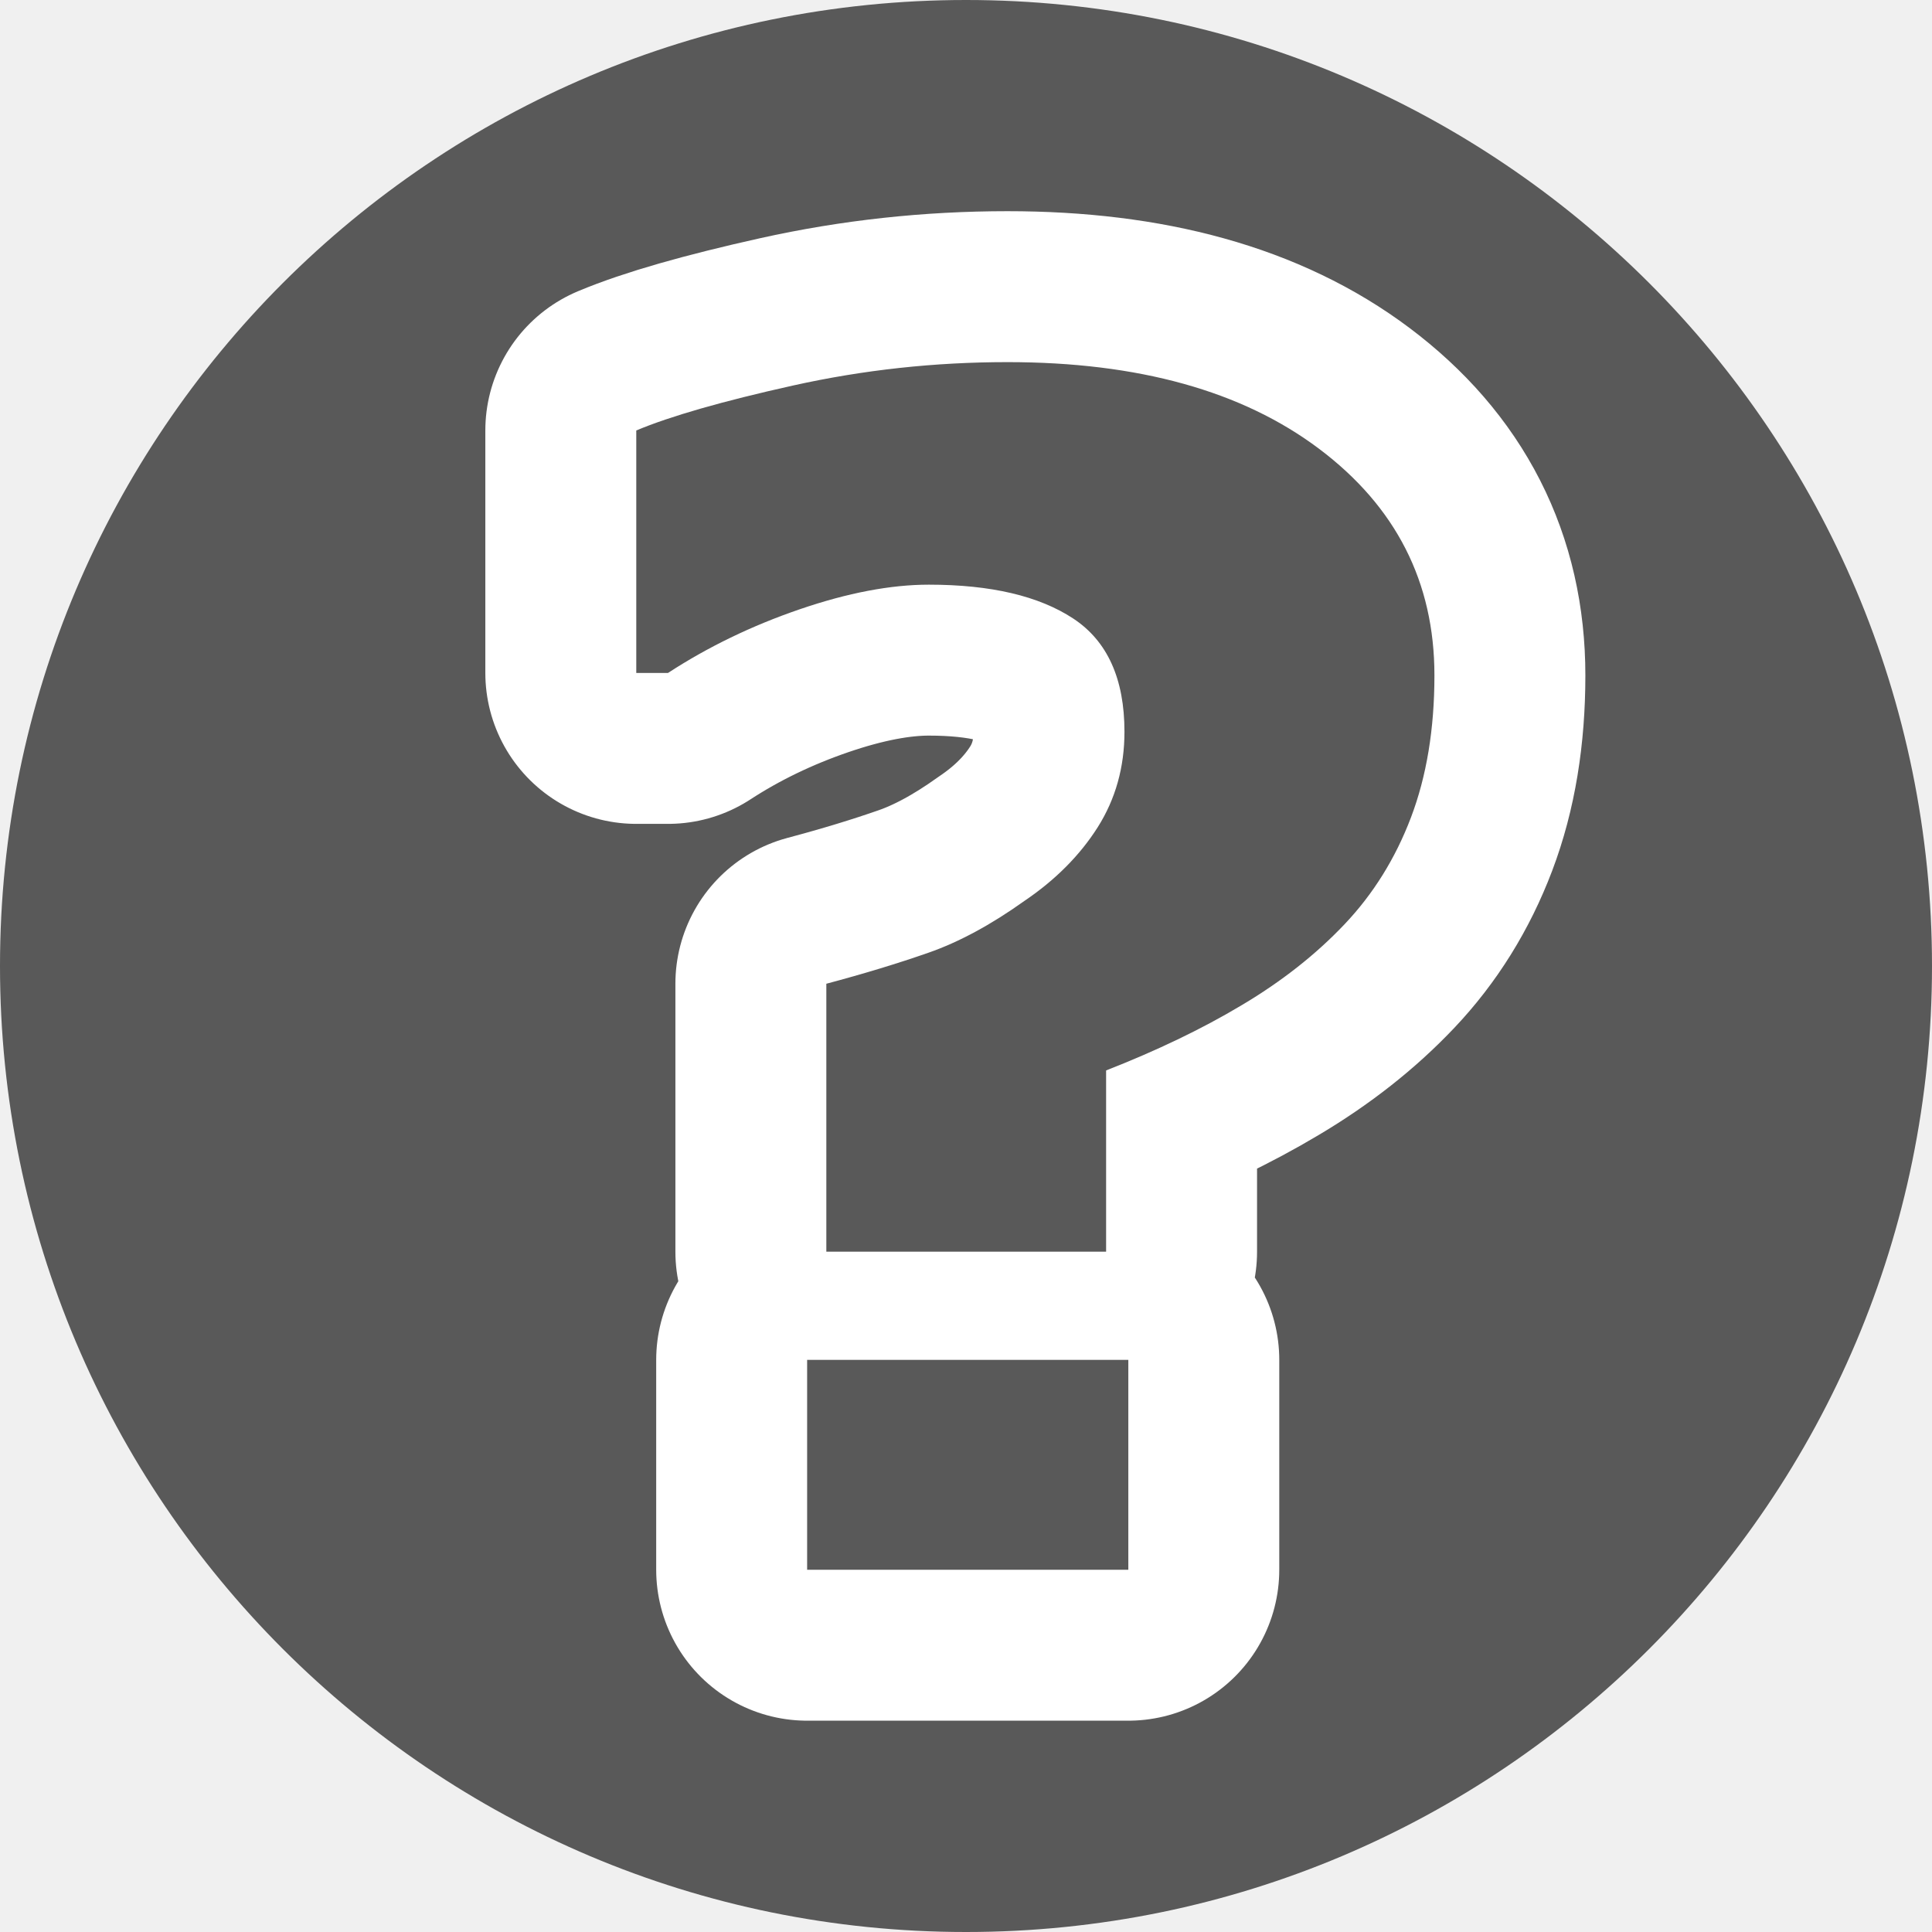
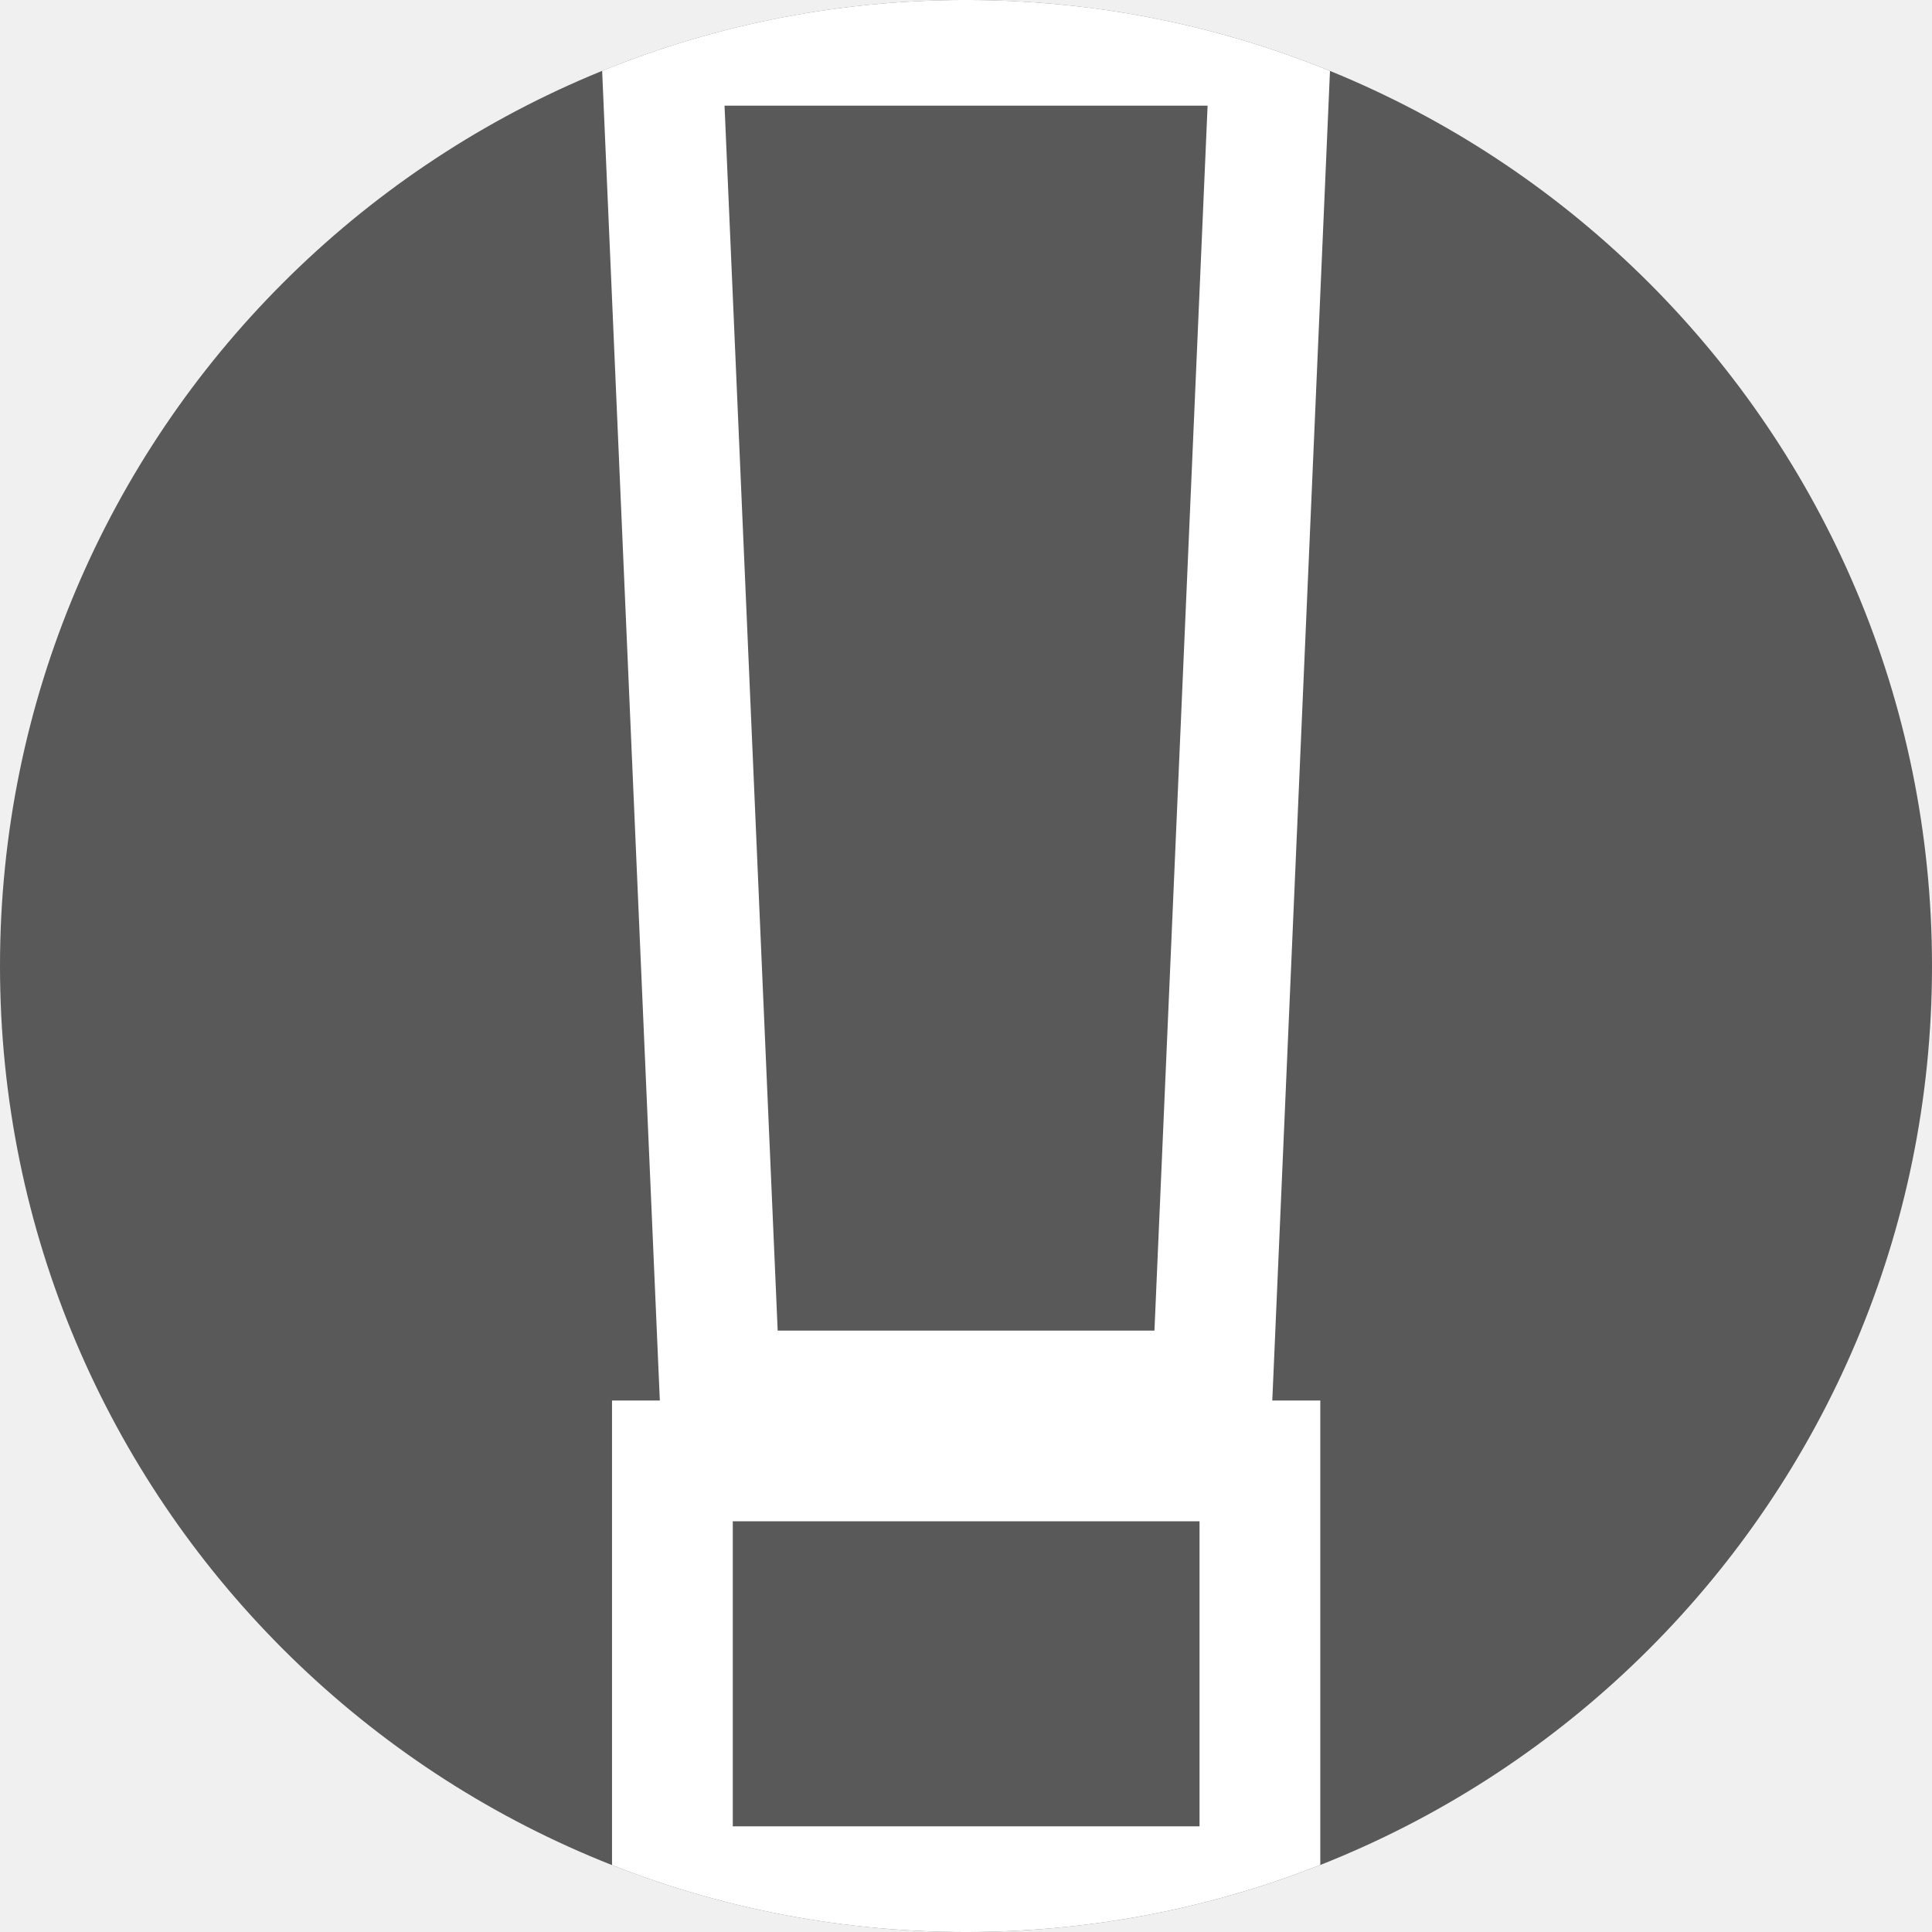
<svg xmlns="http://www.w3.org/2000/svg" width="16" height="16" id="svg2" version="1.1">
-   <defs id="defs4" />
+   <defs id="defs4">
+     <clipPath clipPathUnits="userSpaceOnUse" id="clipPath4286">
+       <rect style="color:#000000;fill:#595959;fill-opacity:1;fill-rule:nonzero;stroke:none;stroke-width:3;marker:none;visibility:visible;display:inline;overflow:visible;enable-background:accumulate" id="rect4288" width="10.071" height="10.071" x="-5.343" y="1039.829" rx="8" ry="8" />
+     </clipPath>
+   </defs>
  <g id="layer1" transform="translate(0,-1036.362)">
    <rect style="color:#000000;fill:#595959;fill-opacity:1;fill-rule:nonzero;stroke:none;stroke-width:3;marker:none;visibility:visible;display:inline;overflow:visible;enable-background:accumulate" id="rect2985" width="16" height="16" x="0" y="1036.362" rx="8" ry="8" />
-     <g style="font-size:13.483px;font-style:normal;font-variant:normal;font-weight:bold;font-stretch:normal;line-height:125%;letter-spacing:0px;word-spacing:0px;fill:#404040;fill-opacity:1;stroke:#ffffff;stroke-width:2.5;stroke-linejoin:round;stroke-miterlimit:4;stroke-opacity:1;stroke-dasharray:none;font-family:Verdana;-inkscape-font-specification:Verdana Bold" id="text2989-4" transform="translate(-4.12067,-3)">
-       <path d="m 16,1044.956 c -7e-6,0.443 -0.065,0.835 -0.194,1.175 -0.129,0.34 -0.313,0.635 -0.55,0.885 -0.237,0.25 -0.521,0.474 -0.853,0.671 -0.331,0.198 -0.706,0.377 -1.122,0.54 l 0,1.501 -2.317,0 0,-2.219 c 0.312,-0.083 0.594,-0.169 0.846,-0.257 0.252,-0.088 0.517,-0.231 0.793,-0.428 0.259,-0.175 0.462,-0.38 0.609,-0.612 0.147,-0.233 0.221,-0.496 0.221,-0.79 -5e-6,-0.439 -0.142,-0.752 -0.425,-0.938 -0.283,-0.186 -0.681,-0.28 -1.195,-0.28 -0.316,0 -0.673,0.068 -1.07,0.204 -0.397,0.136 -0.76,0.312 -1.09,0.527 l -0.263,0 0,-2.008 c 0.281,-0.118 0.713,-0.242 1.297,-0.372 0.584,-0.13 1.176,-0.194 1.777,-0.194 1.084,0 1.944,0.239 2.581,0.718 0.636,0.478 0.955,1.104 0.955,1.876 z m -2.535,7.406 -2.66,0 0,-1.738 2.66,0 z" id="path3783-0" style="stroke:#ffffff;stroke-width:2.5;stroke-linejoin:round;stroke-miterlimit:4;stroke-opacity:1;stroke-dasharray:none" />
+     <g style="font-size:12.336px;font-style:normal;font-variant:normal;font-weight:bold;font-stretch:normal;text-indent:0;text-align:start;text-decoration:none;line-height:125%;letter-spacing:0px;word-spacing:0px;text-transform:none;direction:ltr;block-progression:tb;writing-mode:lr-tb;text-anchor:start;baseline-shift:baseline;color:#000000;fill:#595959;fill-opacity:1;fill-rule:nonzero;stroke:#ffffff;stroke-width:1.259;stroke-miterlimit:4;stroke-opacity:1;stroke-dasharray:none;marker:none;visibility:visible;display:inline;overflow:visible;enable-background:accumulate;font-family:Verdana;-inkscape-font-specification:Verdana Bold;stroke-linejoin:miter" id="text3791-1" transform="matrix(1.588742,0,0,1.588742,8.48828,-615.6581)" clip-path="url(#clipPath4286)">
+       <path d="m 0.952,1040.38 -0.277,6.385 -1.964,0 -0.277,-6.385 z m -0.042,8.969 -2.433,0 0,-1.59 2.433,0 z" style="stroke:#ffffff;stroke-width:1.259;stroke-miterlimit:4;stroke-opacity:1;stroke-dasharray:none;marker:none;stroke-linejoin:miter" id="path3842-6">
+         </path>
    </g>
-     <g style="font-size:13.483px;font-style:normal;font-variant:normal;font-weight:bold;font-stretch:normal;line-height:125%;letter-spacing:0px;word-spacing:0px;fill:#595959;fill-opacity:1;stroke:none;font-family:Verdana;-inkscape-font-specification:Verdana Bold" id="text2989" transform="translate(-4.12067,-3)">
-       <path d="m 16,1044.956 c -7e-6,0.443 -0.065,0.835 -0.194,1.175 -0.129,0.34 -0.313,0.635 -0.55,0.885 -0.237,0.25 -0.521,0.474 -0.853,0.671 -0.331,0.198 -0.706,0.377 -1.122,0.54 l 0,1.501 -2.317,0 0,-2.219 c 0.312,-0.083 0.594,-0.169 0.846,-0.257 0.252,-0.088 0.517,-0.231 0.793,-0.428 0.259,-0.175 0.462,-0.38 0.609,-0.612 0.147,-0.233 0.221,-0.496 0.221,-0.79 -5e-6,-0.439 -0.142,-0.752 -0.425,-0.938 -0.283,-0.186 -0.681,-0.28 -1.195,-0.28 -0.316,0 -0.673,0.068 -1.07,0.204 -0.397,0.136 -0.76,0.312 -1.09,0.527 l -0.263,0 0,-2.008 c 0.281,-0.118 0.713,-0.242 1.297,-0.372 0.584,-0.13 1.176,-0.194 1.777,-0.194 1.084,0 1.944,0.239 2.581,0.718 0.636,0.478 0.955,1.104 0.955,1.876 z m -2.535,7.406 -2.66,0 0,-1.738 2.66,0 z" id="path3783" style="fill:#595959;fill-opacity:1" />
+     <g style="font-size:12.336px;font-style:normal;font-variant:normal;font-weight:bold;font-stretch:normal;text-indent:0;text-align:start;text-decoration:none;line-height:125%;letter-spacing:0px;word-spacing:0px;text-transform:none;direction:ltr;block-progression:tb;writing-mode:lr-tb;text-anchor:start;baseline-shift:baseline;color:#000000;fill:#595959;fill-opacity:1;fill-rule:nonzero;stroke:none;marker:none;visibility:visible;display:inline;overflow:visible;enable-background:accumulate;font-family:Verdana;-inkscape-font-specification:Verdana Bold" id="text3791" transform="matrix(1.588742,0,0,1.588742,8.48828,-615.6581)">
+       <path d="m 0.952,1040.38 -0.277,6.385 -1.964,0 -0.277,-6.385 z m -0.042,8.969 -2.433,0 0,-1.59 2.433,0 z" style="marker:none" id="path3842">
+         </path>
    </g>
  </g>
</svg>
